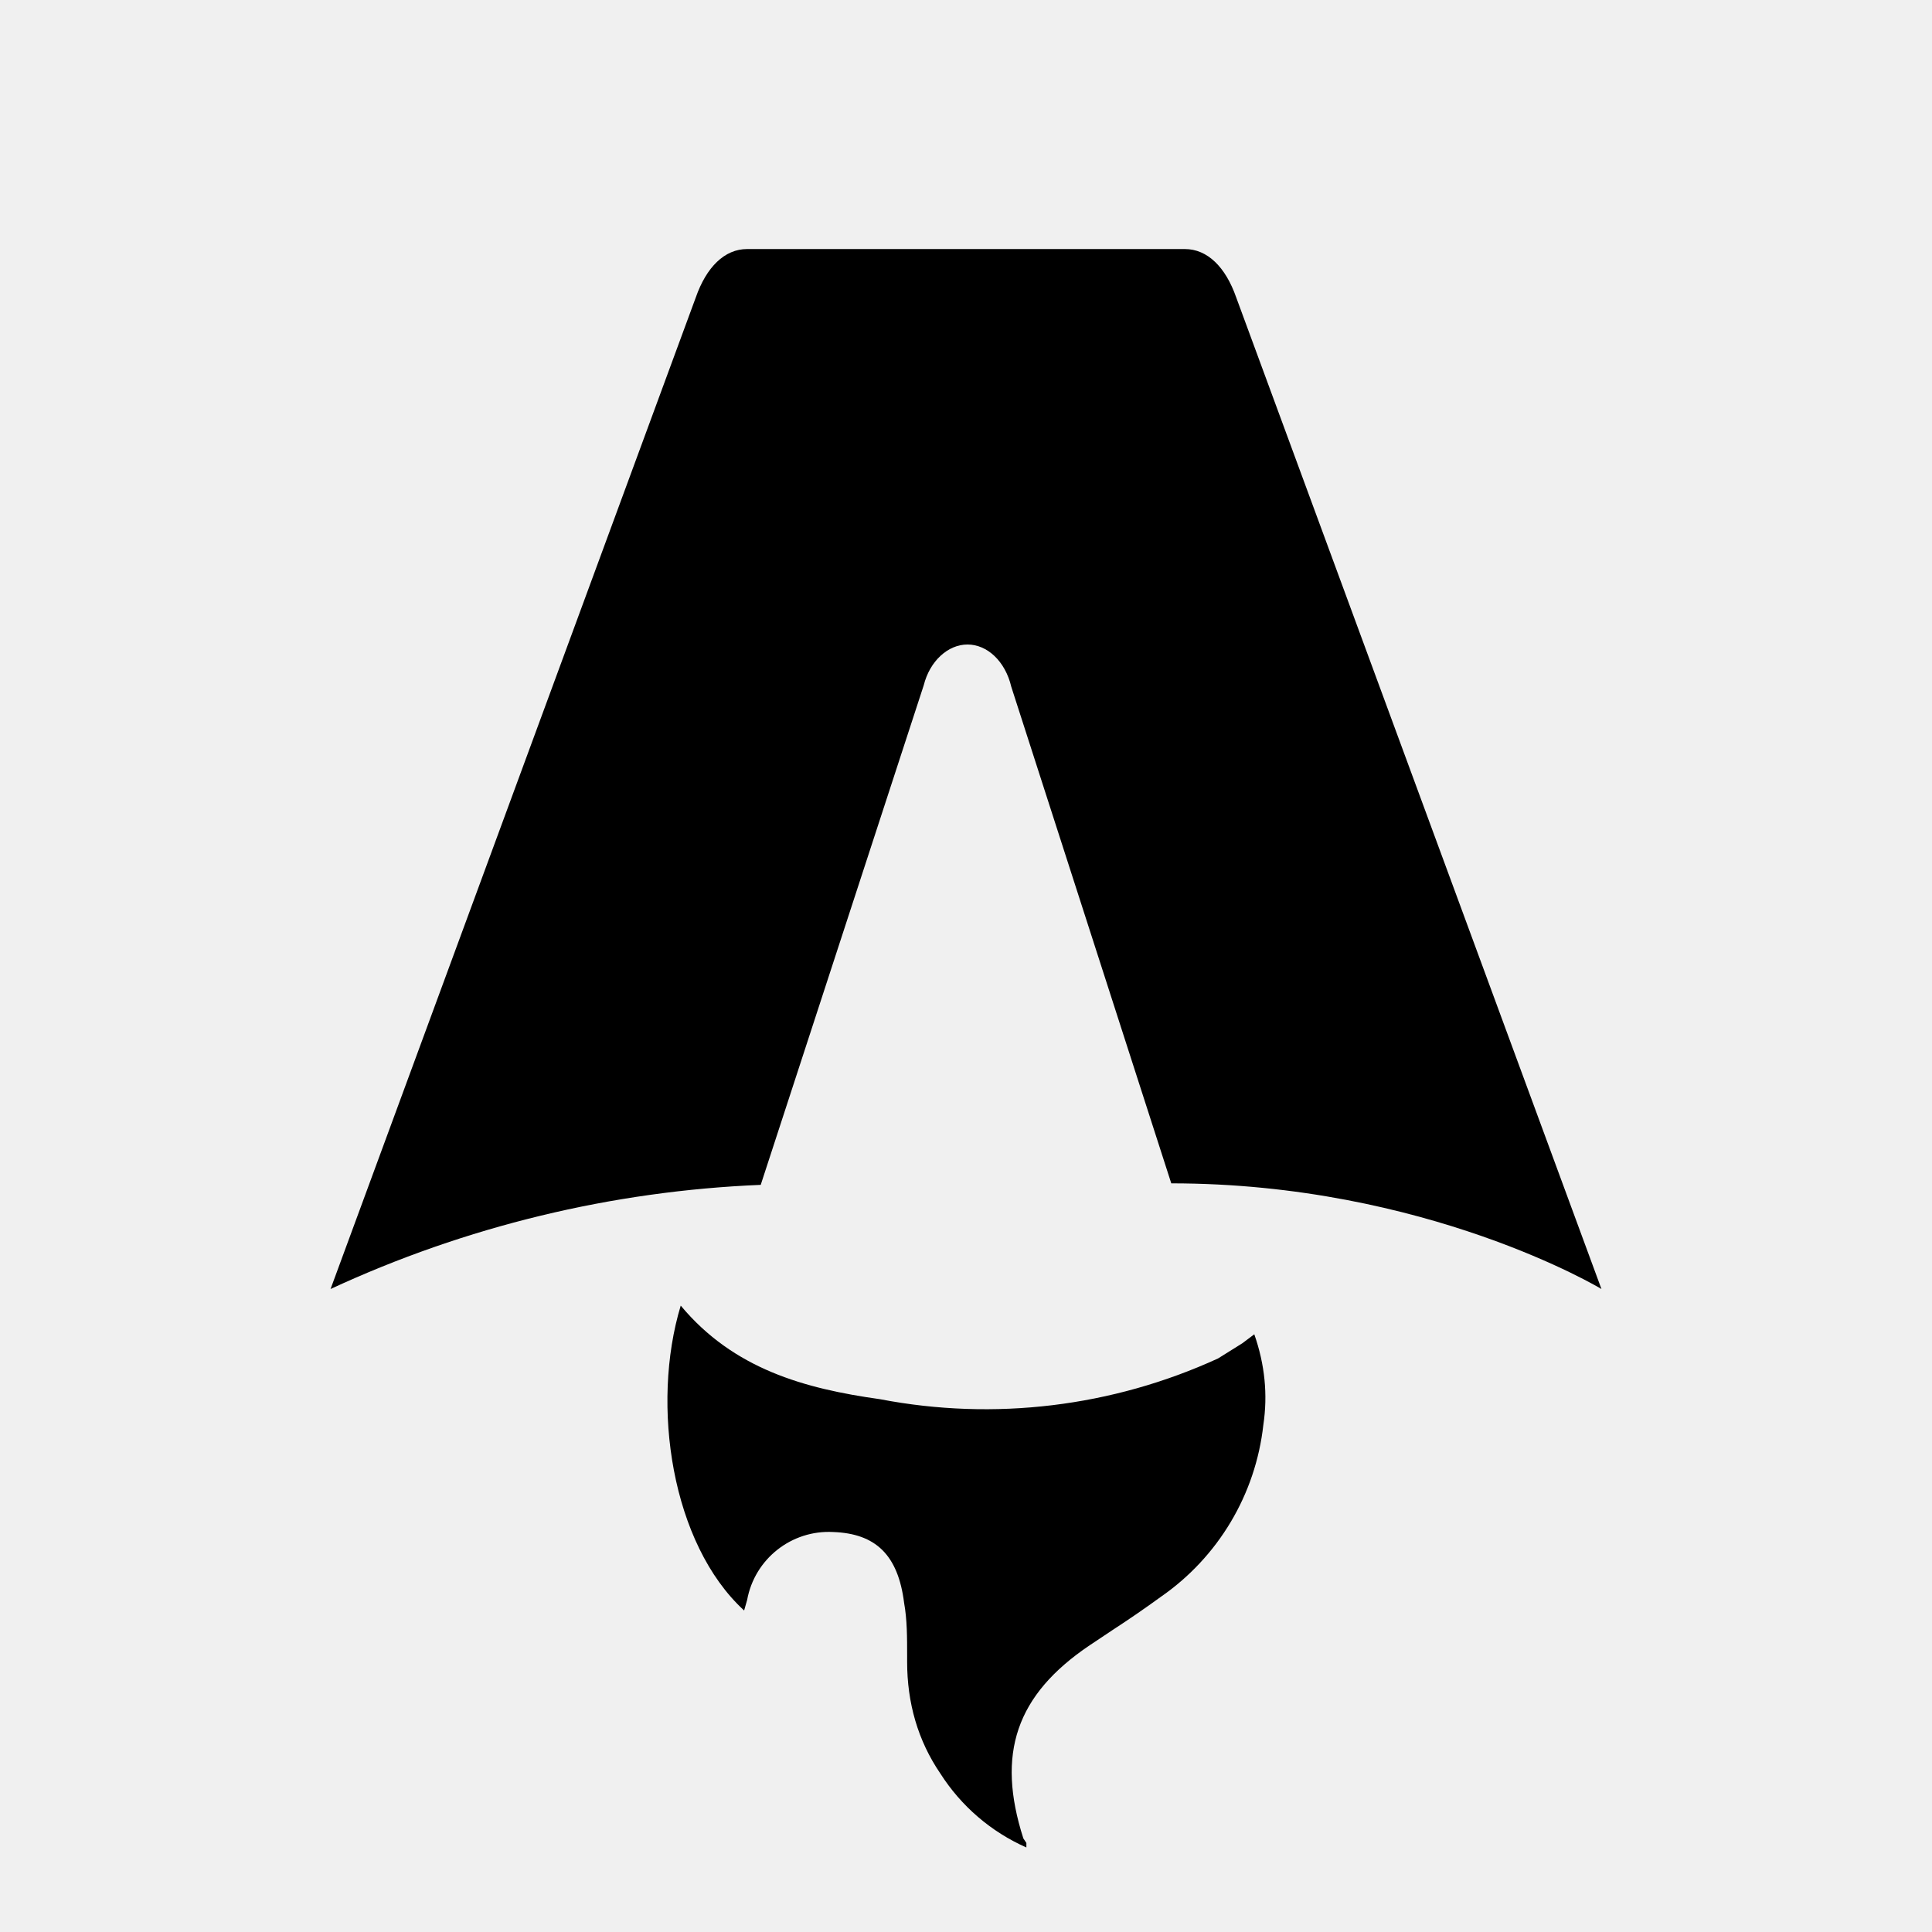
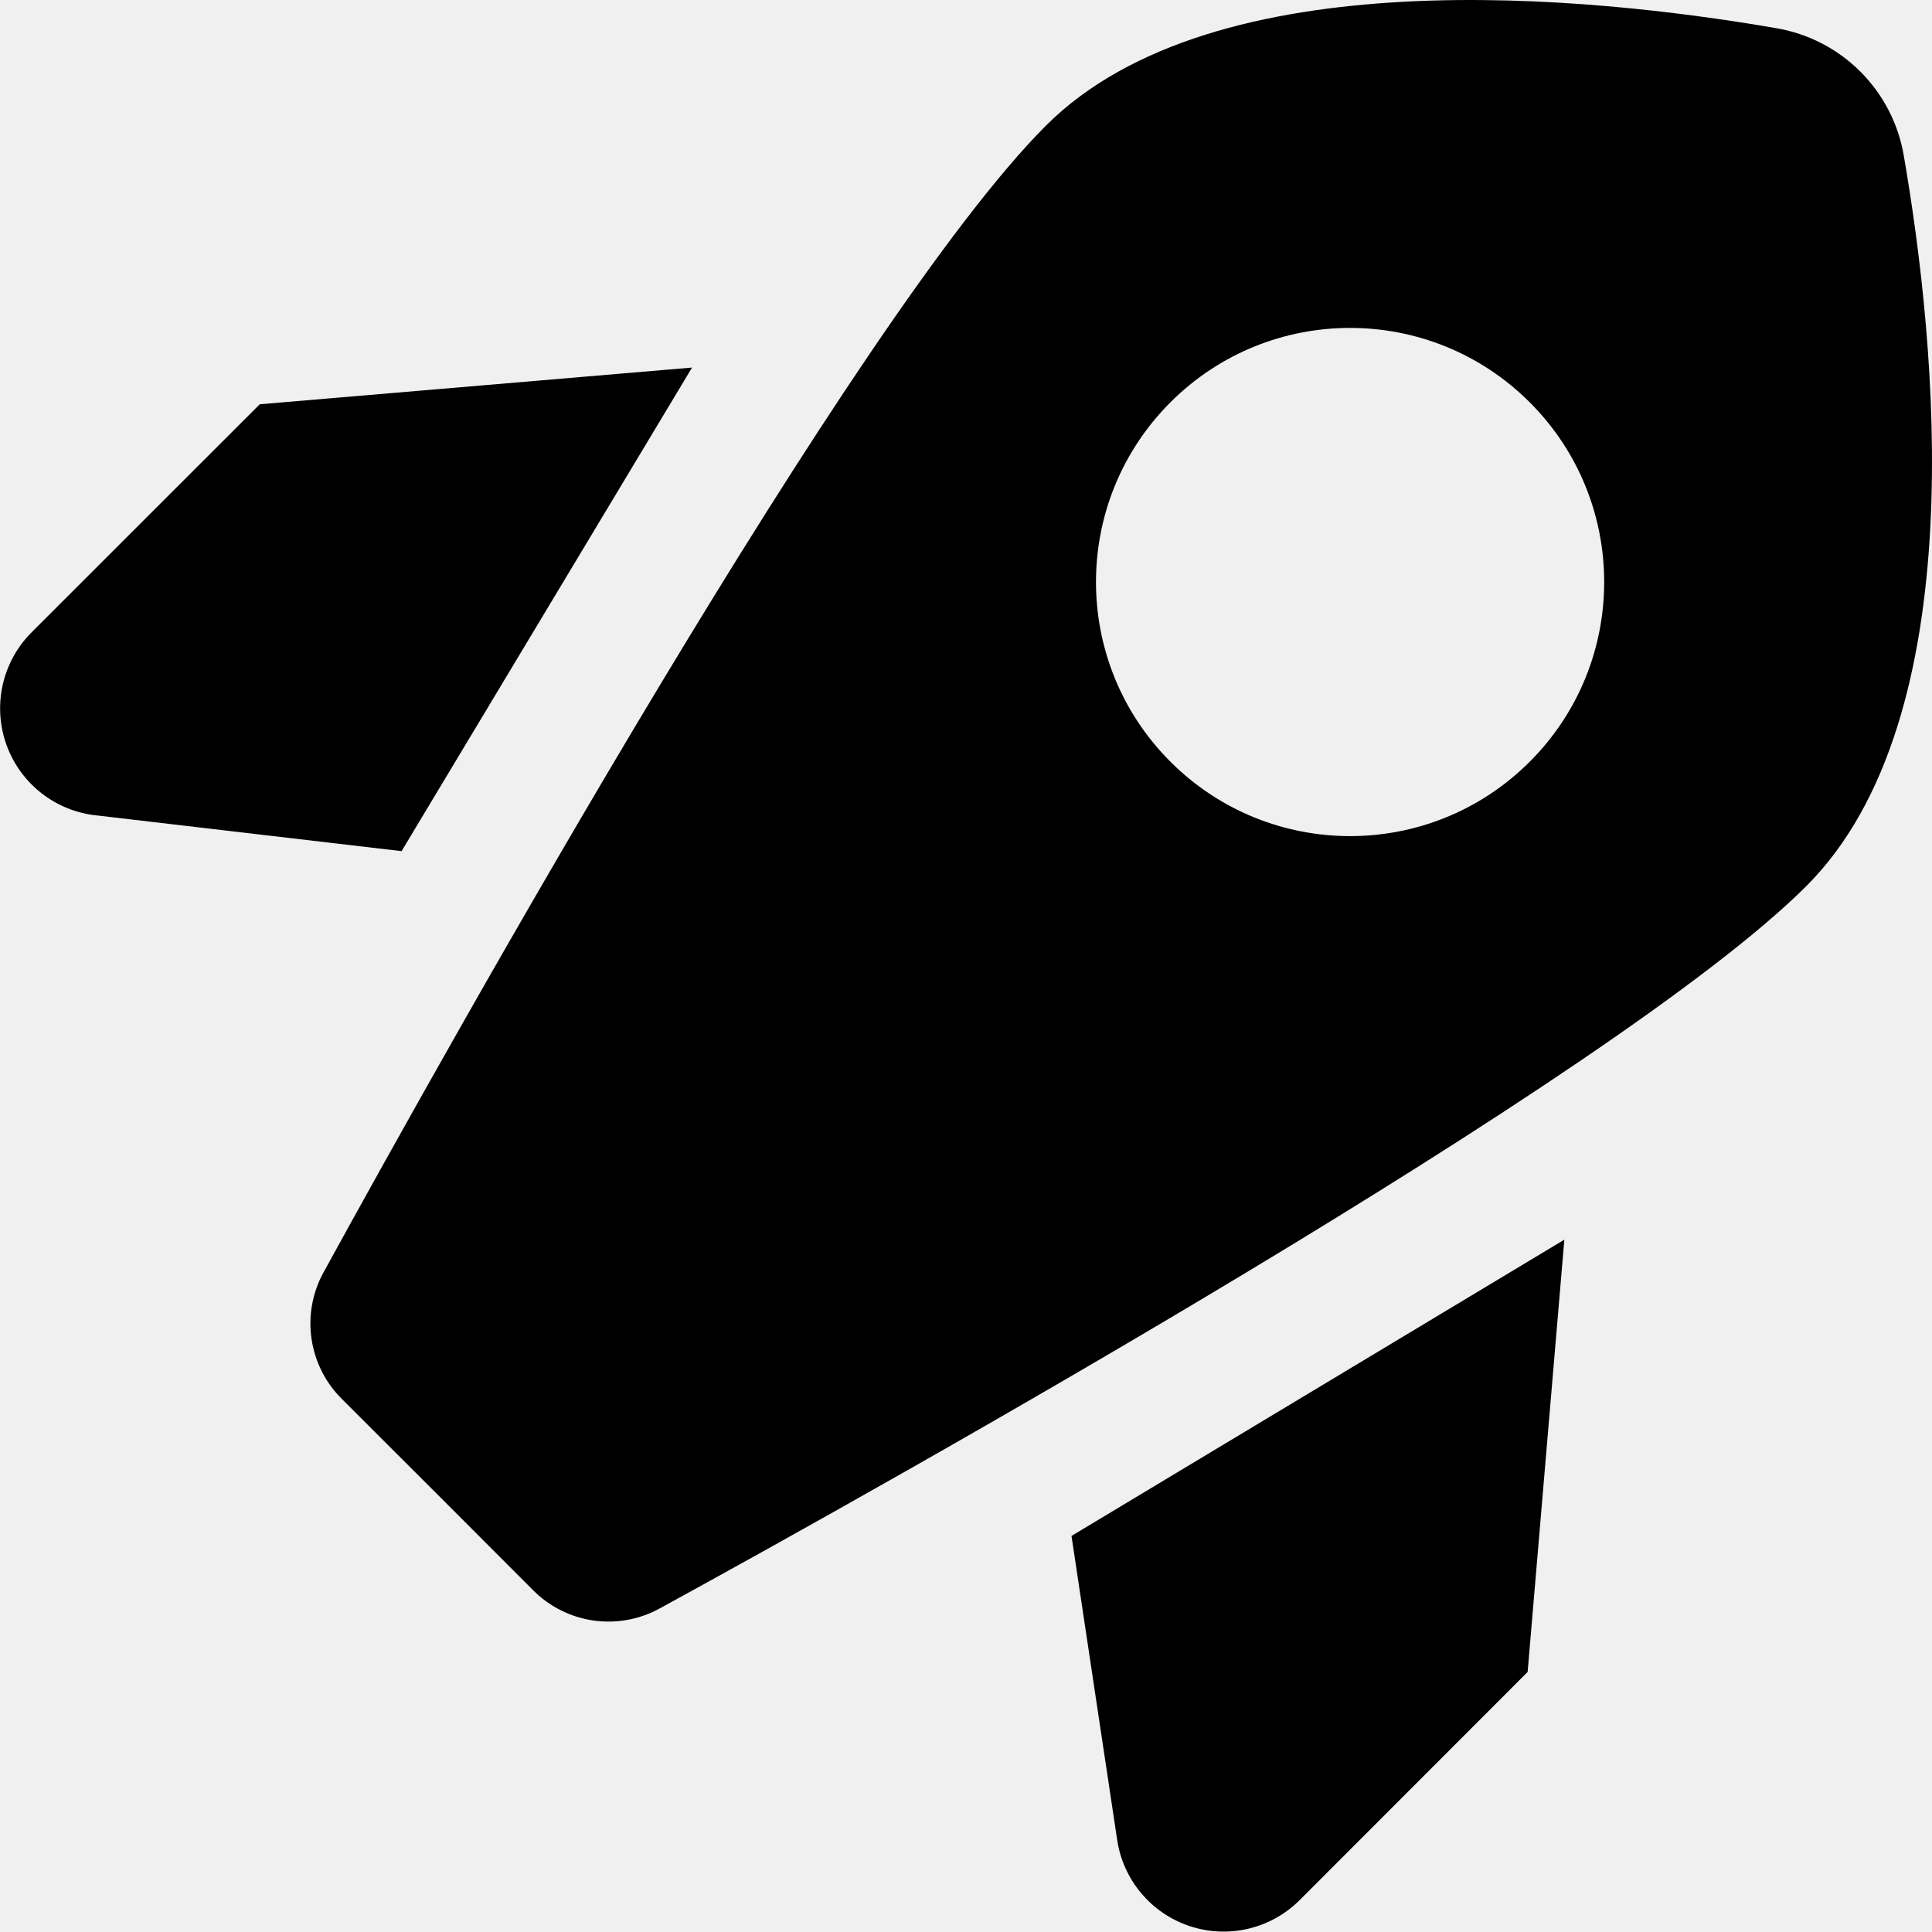
- <svg xmlns="http://www.w3.org/2000/svg" fill="none" viewBox="0 0 128 128">
-   <path d="M50.4 78.5a75.1 75.1 0 0 0-28.5 6.9l24.2-65.7c.7-2 1.9-3.2 3.4-3.2h29c1.5 0 2.7 1.2 3.4 3.2l24.2 65.7s-11.6-7-28.5-7L67 45.5c-.4-1.7-1.6-2.8-2.9-2.8-1.3 0-2.5 1.1-2.9 2.7L50.4 78.5Zm-1.1 28.2Zm-4.2-20.2c-2 6.6-.6 15.8 4.2 20.2a17.5 17.5 0 0 1 .2-.7 5.5 5.5 0 0 1 5.7-4.5c2.8.1 4.3 1.5 4.7 4.7.2 1.1.2 2.3.2 3.5v.4c0 2.7.7 5.2 2.2 7.4a13 13 0 0 0 5.7 4.9v-.3l-.2-.3c-1.8-5.6-.5-9.5 4.4-12.8l1.5-1a73 73 0 0 0 3.2-2.2 16 16 0 0 0 6.8-11.4c.3-2 .1-4-.6-6l-.8.6-1.6 1a37 37 0 0 1-22.4 2.7c-5-.7-9.7-2-13.2-6.2Z" />
-   <style>
-         path { fill: #000; }
-         @media (prefers-color-scheme: dark) {
-             path { fill: #FFF; }
-         }
-     </style>
+ <svg xmlns="http://www.w3.org/2000/svg" class="w-6 h-6 text-gray-800 dark:text-white" aria-hidden="true" fill="currentColor" viewBox="0 0 20 20">
+   <path d="m7.164 3.805-4.475.38L.327 6.546a1.114 1.114 0 0 0 .63 1.89l3.2.375 3.007-5.006ZM11.092 15.9l.472 3.14a1.114 1.114 0 0 0 1.89.63l2.36-2.362.38-4.475-5.102 3.067Zm8.617-14.283A1.613 1.613 0 0 0 18.383.291c-1.913-.33-5.811-.736-7.556 1.01-1.98 1.98-6.172 9.491-7.477 11.869a1.1 1.1 0 0 0 .193 1.316l.986.985.985.986a1.1 1.1 0 0 0 1.316.193c2.378-1.3 9.889-5.5 11.869-7.477 1.746-1.745 1.34-5.643 1.01-7.556Zm-3.873 6.268a2.63 2.63 0 1 1-3.72-3.72 2.63 2.63 0 0 1 3.72 3.72Z" />
</svg>
